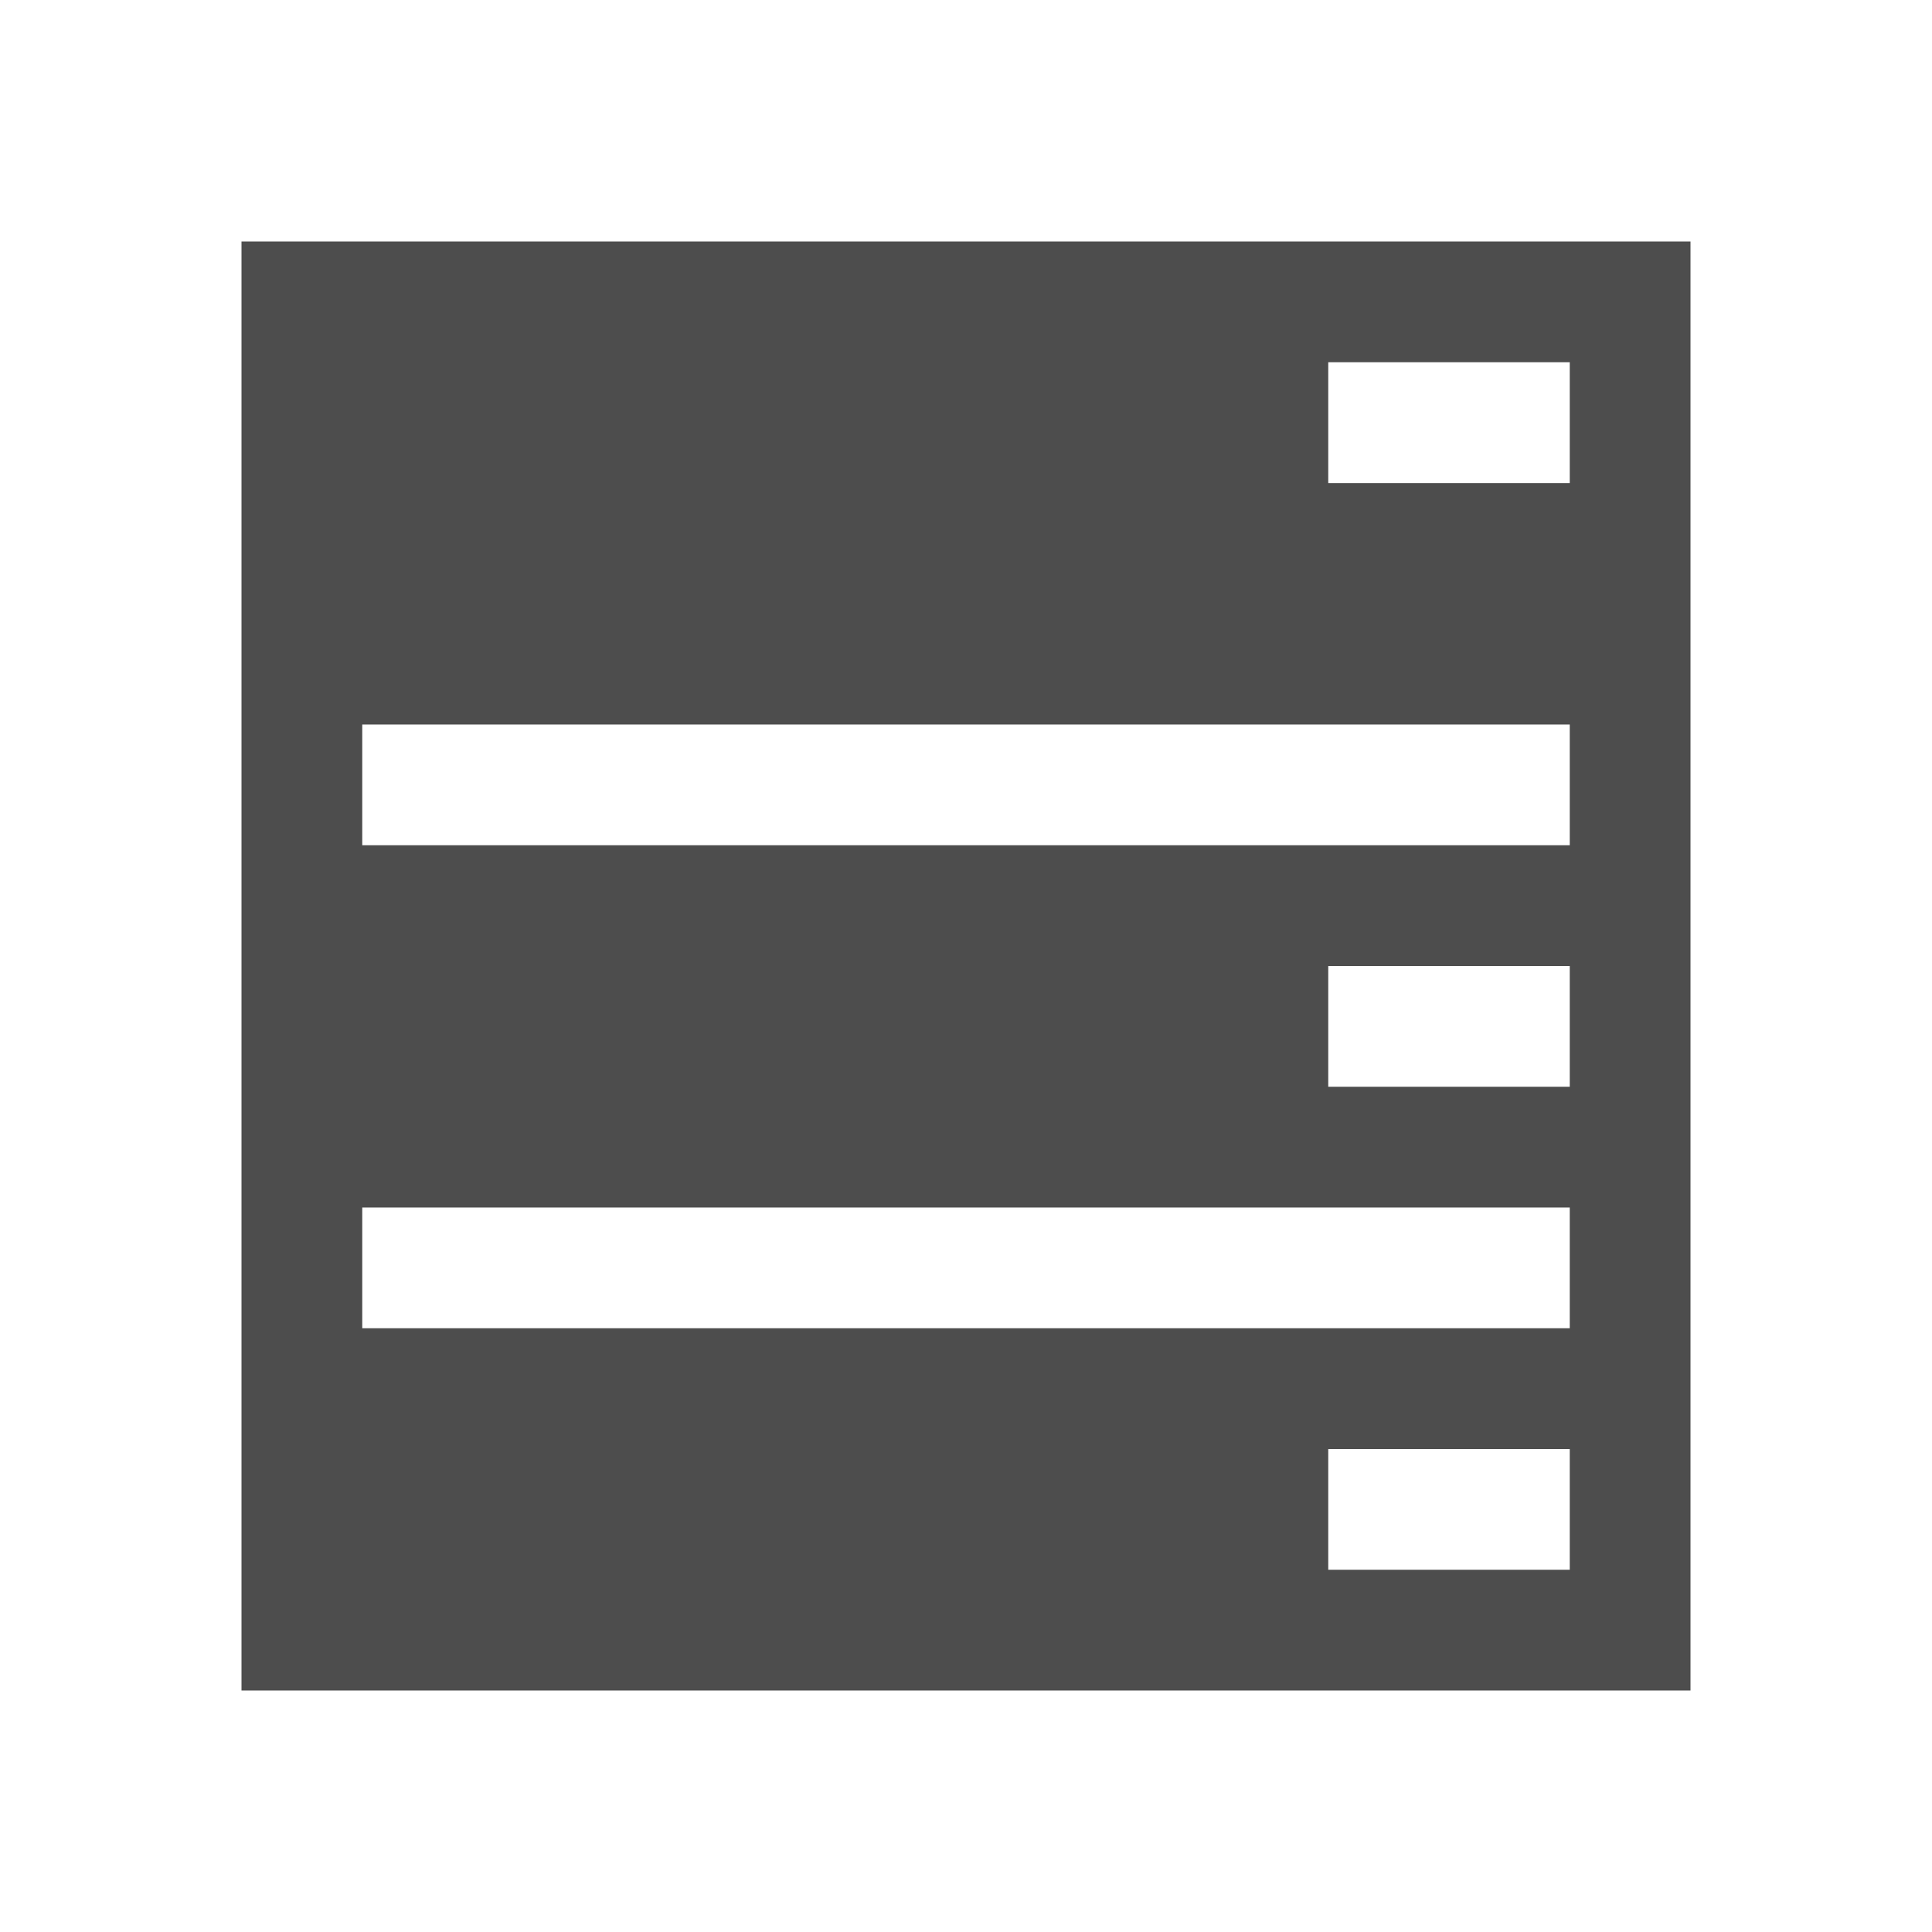
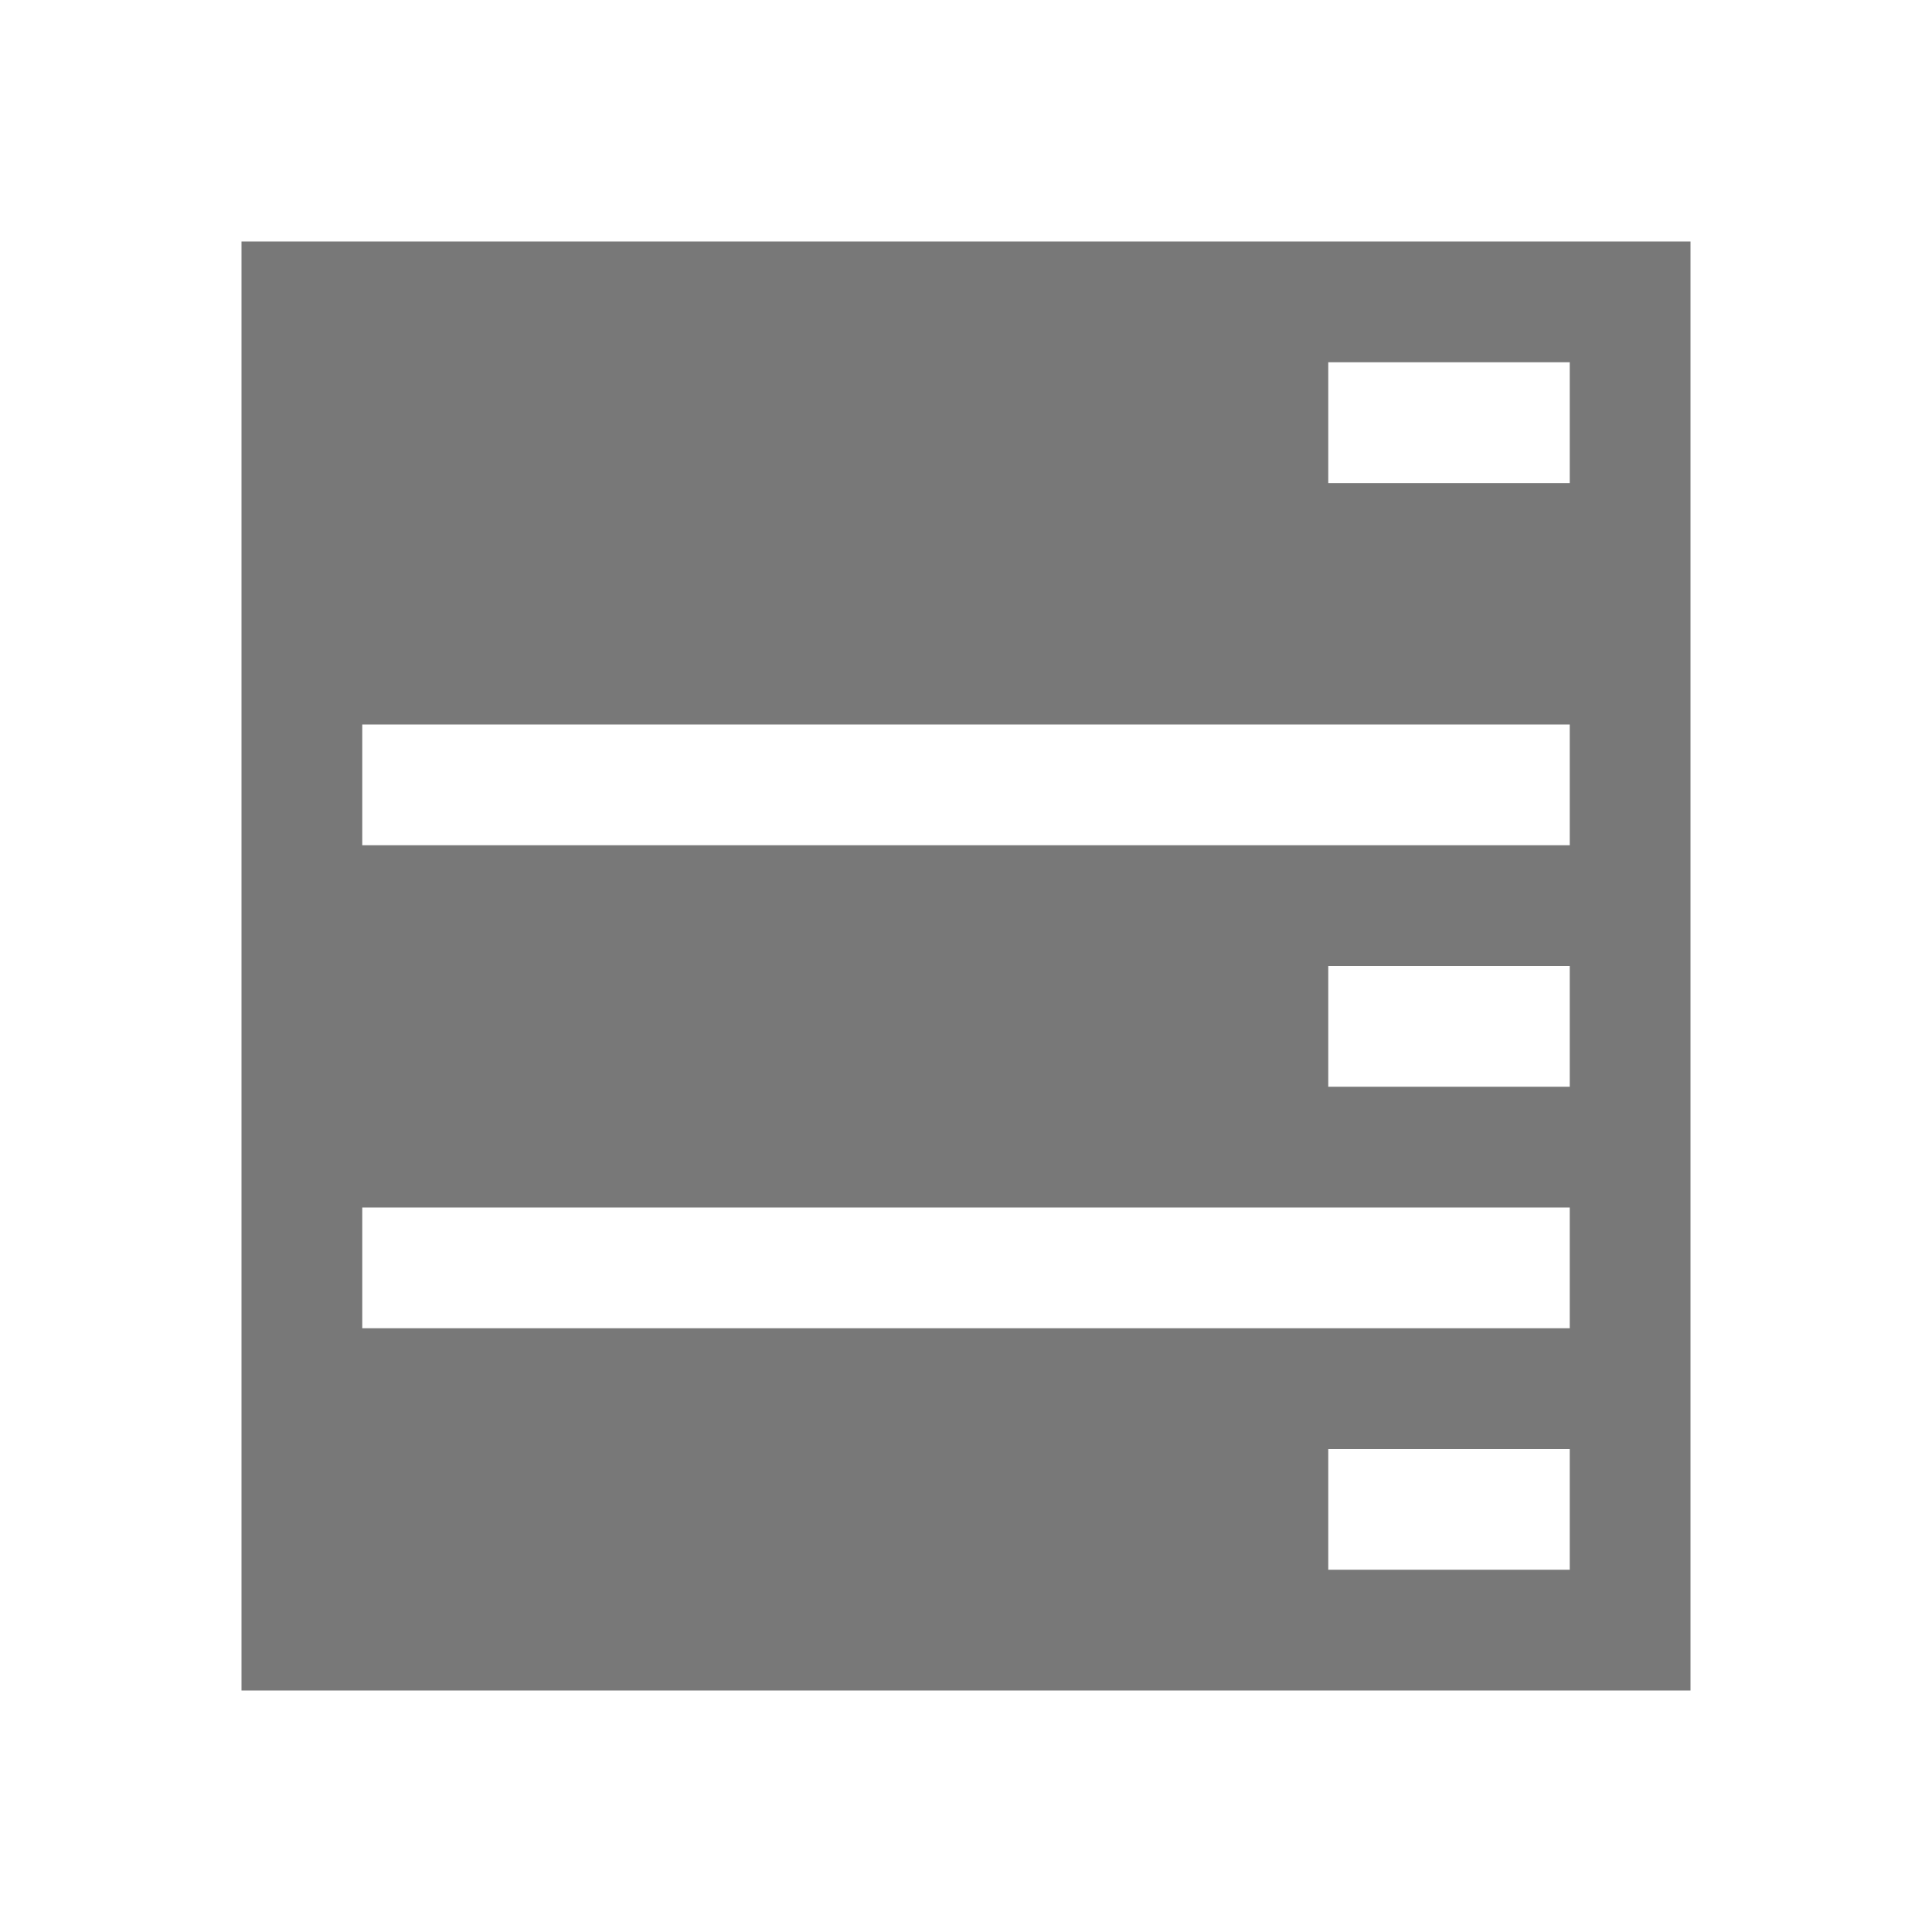
- <svg xmlns="http://www.w3.org/2000/svg" viewBox="0 0 16 16">
+ <svg xmlns="http://www.w3.org/2000/svg" viewBox="0 0 16 16" version="1.1" id="svg5">
  <defs id="defs3051">
    <style type="text/css" id="current-color-scheme">
      .ColorScheme-Text {
        color:#4d4d4d;
      }
      </style>
  </defs>
-   <path style="fill:currentColor;fill-opacity:1;stroke:none" d="m 2,2 0,3 0,1 0,1 0,3 0,1 0,3 12,0 0,-3 0,-1 0,-3 0,-1 0,-1 0,-3 z m 9,1 2,0 0,1.001 -2,0 z M 3,6 13,6 13,7 3,7 Z m 8,2 2,0 0,1 -2,0 z m -8,2 10,0 0,1 -10,0 z m 8,2 2,0 0,1 -2,0 z" id="rect4188" class="ColorScheme-Text" />
+   <path style="fill:#787878;fill-opacity:1;stroke:none" d="m 2,2 0,3 0,1 0,1 0,3 0,1 0,3 12,0 0,-3 0,-1 0,-3 0,-1 0,-1 0,-3 z m 9,1 2,0 0,1.001 -2,0 z M 3,6 13,6 13,7 3,7 Z m 8,2 2,0 0,1 -2,0 z m -8,2 10,0 0,1 -10,0 z m 8,2 2,0 0,1 -2,0 z" id="rect4188" class="ColorScheme-Text" />
</svg>
